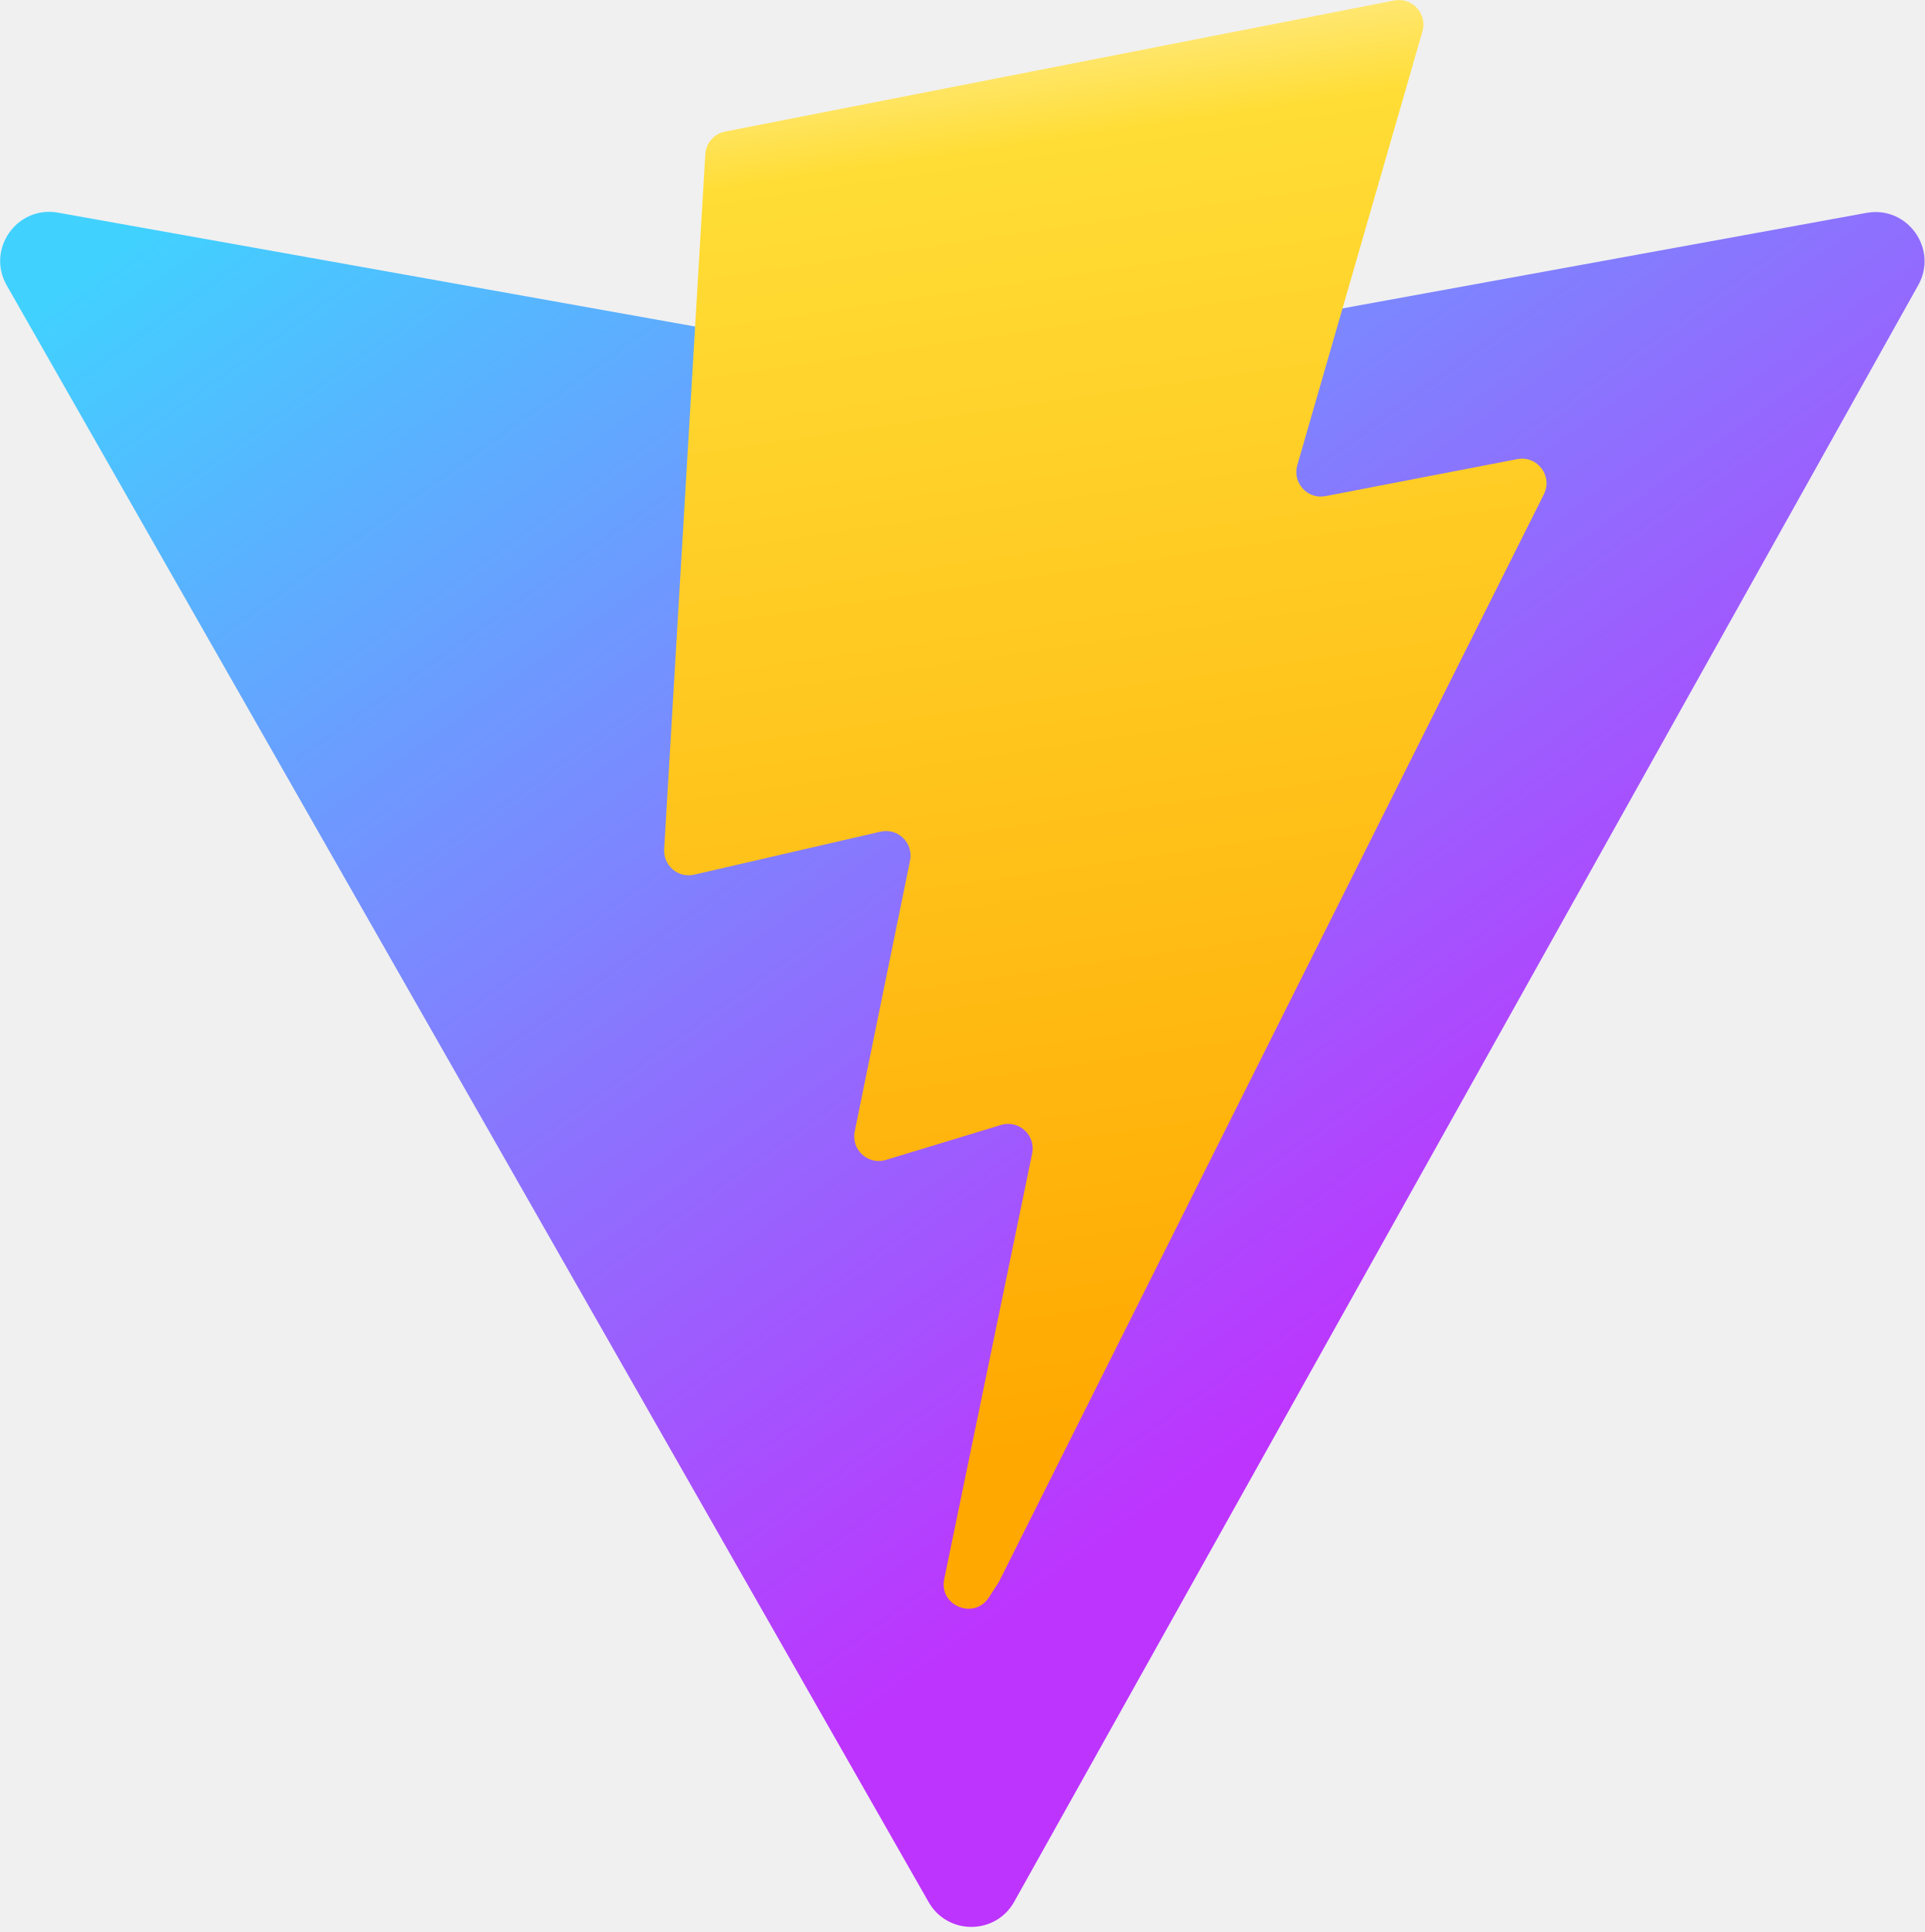
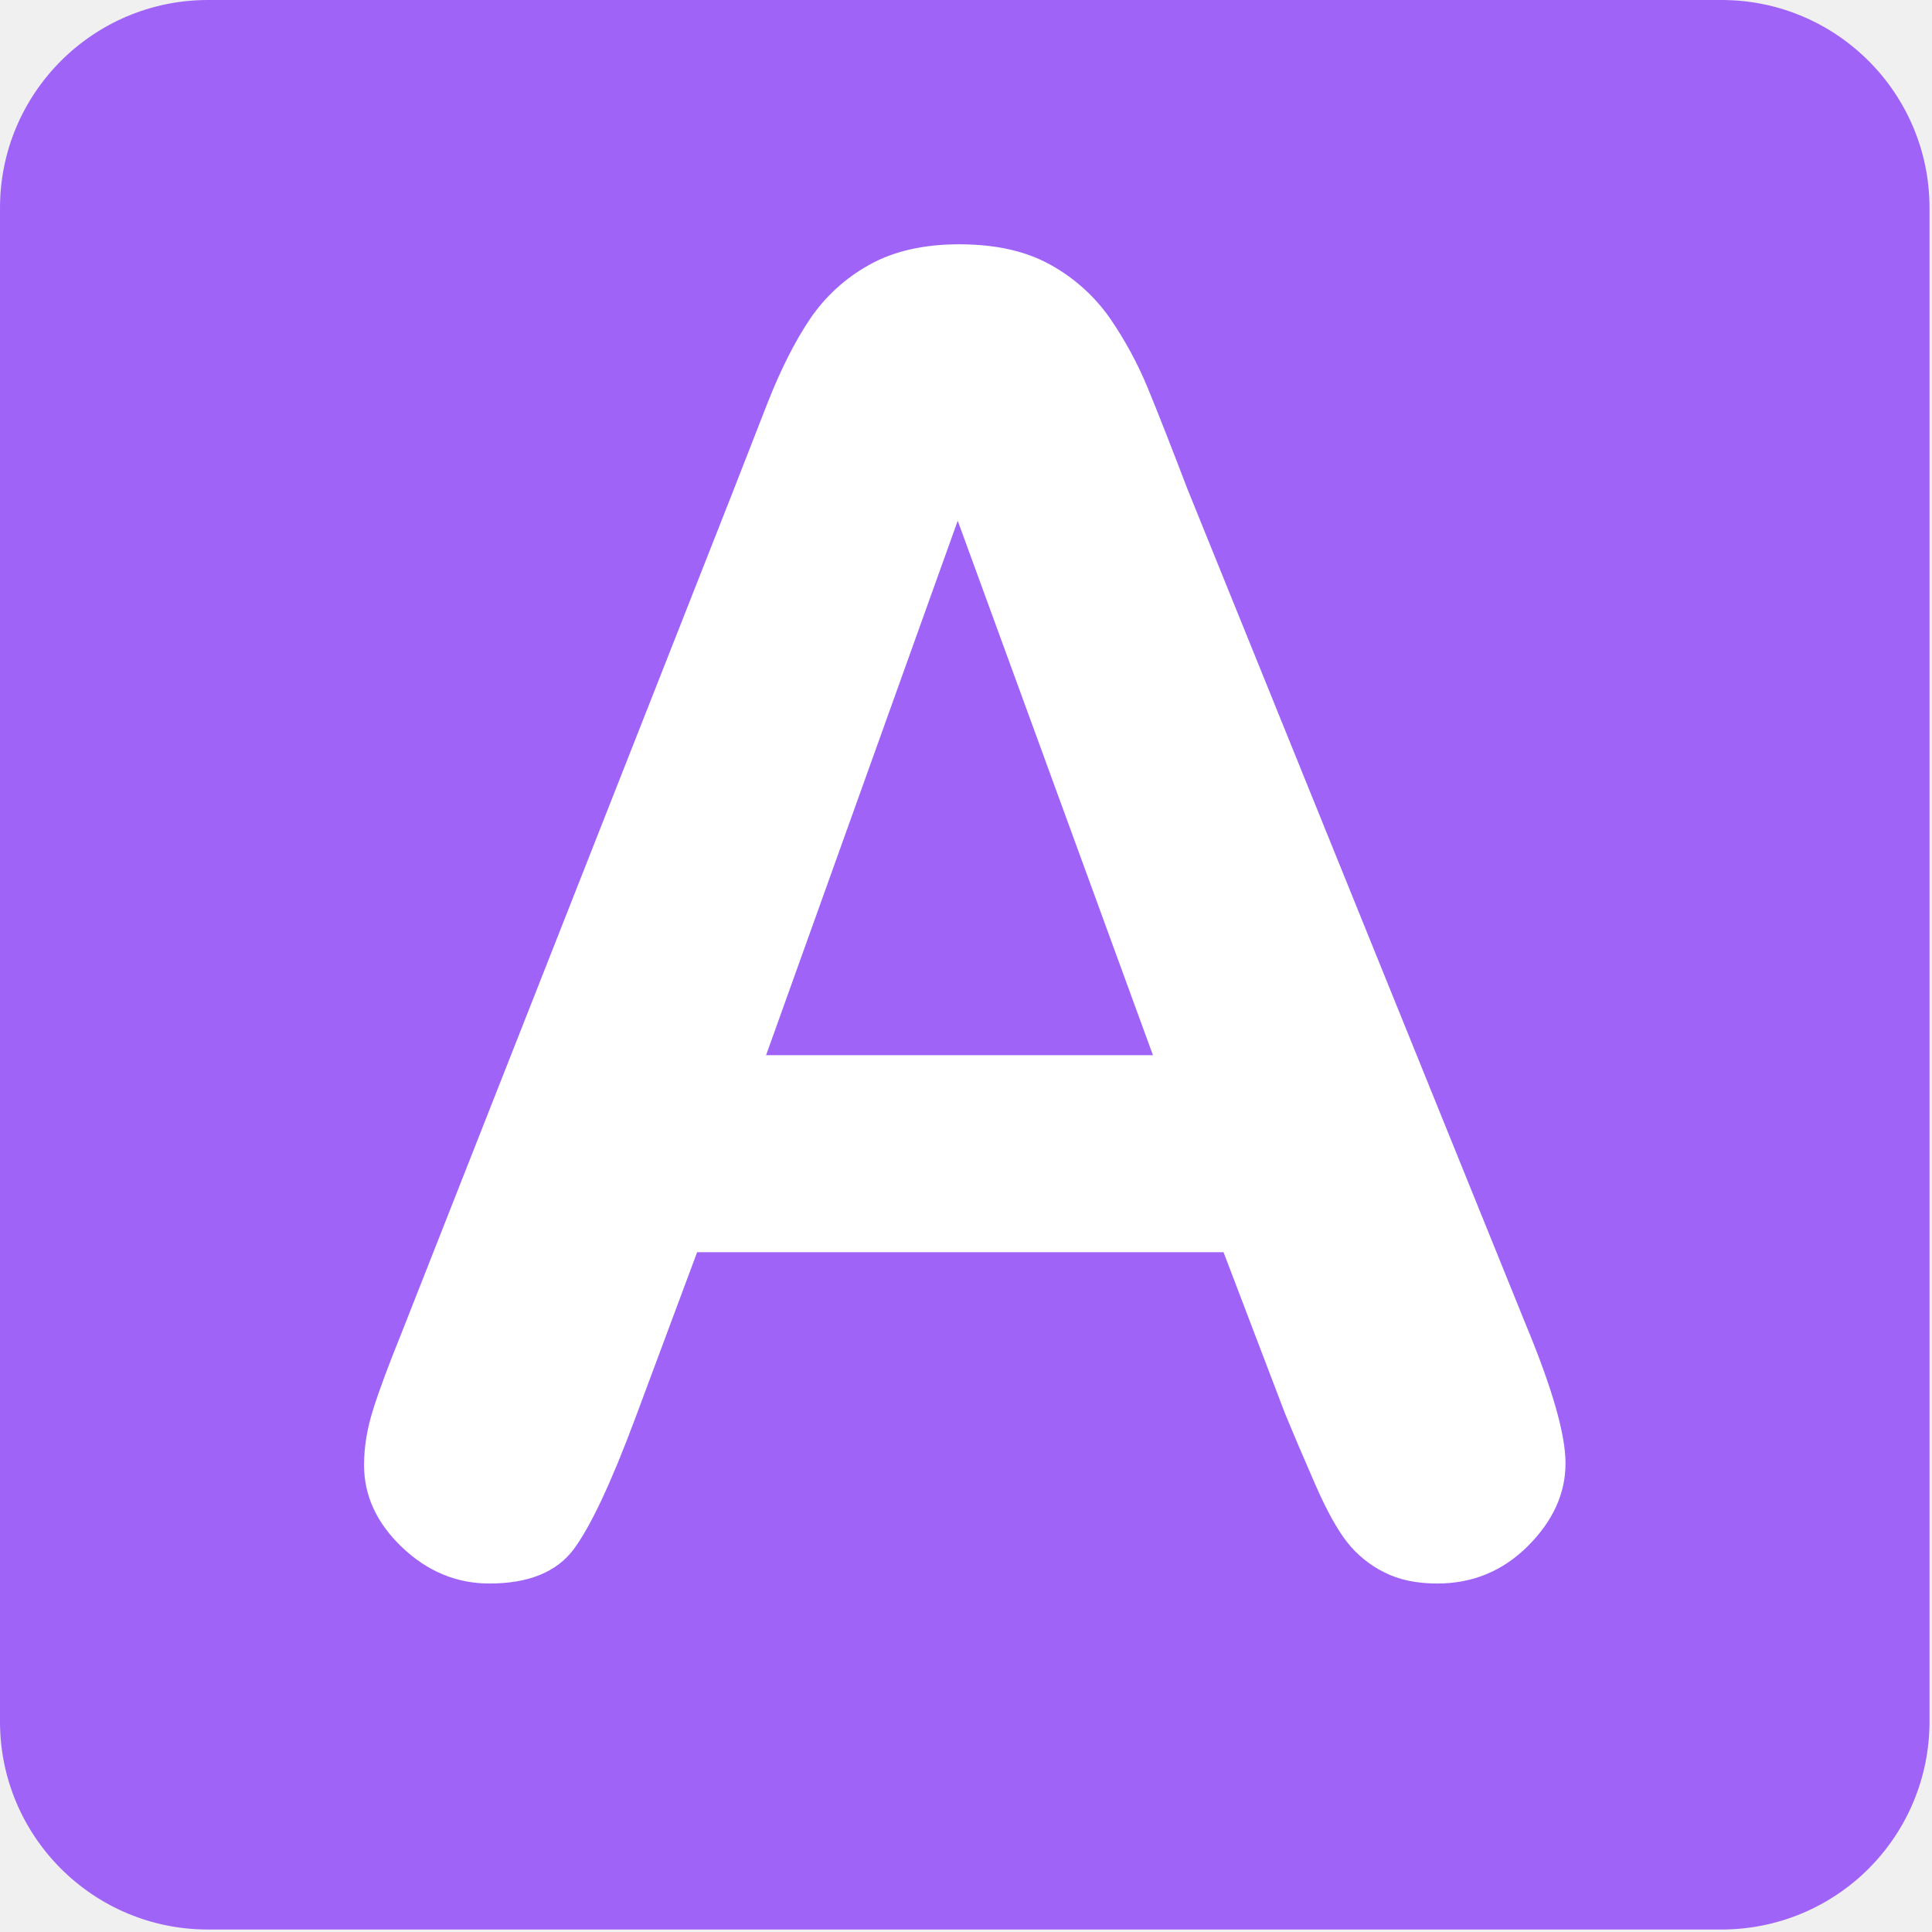
- <svg xmlns="http://www.w3.org/2000/svg" aria-hidden="true" role="img" class="iconify iconify--logos" width="31.88" height="32" preserveAspectRatio="xMidYMid meet" viewBox="0 0 256 257">
-   <defs>
-     <linearGradient id="IconifyId1813088fe1fbc01fb466" x1="-.828%" x2="57.636%" y1="7.652%" y2="78.411%">
-       <stop offset="0%" stop-color="#41D1FF" />
-       <stop offset="100%" stop-color="#BD34FE" />
-     </linearGradient>
-     <linearGradient id="IconifyId1813088fe1fbc01fb467" x1="43.376%" x2="50.316%" y1="2.242%" y2="89.03%">
-       <stop offset="0%" stop-color="#FFEA83" />
-       <stop offset="8.333%" stop-color="#FFDD35" />
-       <stop offset="100%" stop-color="#FFA800" />
-     </linearGradient>
-   </defs>
-   <path fill="url(#IconifyId1813088fe1fbc01fb466)" d="M255.153 37.938L134.897 252.976c-2.483 4.44-8.862 4.466-11.382.048L.875 37.958c-2.746-4.814 1.371-10.646 6.827-9.67l120.385 21.517a6.537 6.537 0 0 0 2.322-.004l117.867-21.483c5.438-.991 9.574 4.796 6.877 9.62Z" />
-   <path fill="url(#IconifyId1813088fe1fbc01fb467)" d="M185.432.063L96.44 17.501a3.268 3.268 0 0 0-2.634 3.014l-5.474 92.456a3.268 3.268 0 0 0 3.997 3.378l24.777-5.718c2.318-.535 4.413 1.507 3.936 3.838l-7.361 36.047c-.495 2.426 1.782 4.5 4.151 3.78l15.304-4.649c2.372-.72 4.652 1.36 4.15 3.788l-11.698 56.621c-.732 3.542 3.979 5.473 5.943 2.437l1.313-2.028l72.516-144.72c1.215-2.423-.88-5.186-3.54-4.672l-25.505 4.922c-2.396.462-4.435-1.77-3.759-4.114l16.646-57.705c.677-2.35-1.37-4.583-3.769-4.113Z" />
+ <svg xmlns="http://www.w3.org/2000/svg" width="1em" height="1em" viewBox="0 0 64 64">
+   <path fill="#9f64f7" d="M63.918 57.028a6.886 6.886 0 0 1-6.89 6.89H6.887A6.887 6.887 0 0 1 0 57.028V6.887A6.89 6.89 0 0 1 6.887 0h50.141a6.89 6.89 0 0 1 6.89 6.887z" />
+   <path fill="#fff" d="m42.583 46.864l-2.052-5.383H23.093l-2.05 5.501q-1.2 3.217-2.046 4.349q-.849 1.124-2.782 1.125c-1.094 0-2.06-.404-2.896-1.201q-1.26-1.199-1.259-2.722q-.001-.877.292-1.813c.192-.625.517-1.492.966-2.604l10.973-27.86q.469-1.197 1.125-2.882q.661-1.684 1.408-2.795a5.7 5.7 0 0 1 1.959-1.799q1.213-.688 3-.687q1.813 0 3.03.687a5.85 5.85 0 0 1 1.962 1.771c.494.723.916 1.496 1.256 2.325q.513 1.25 1.304 3.322l11.21 27.682q1.316 3.164 1.315 4.595c0 .993-.414 1.908-1.243 2.736q-1.244 1.244-3 1.245c-.683 0-1.268-.12-1.757-.369a3.6 3.6 0 0 1-1.229-.993c-.331-.42-.687-1.061-1.067-1.932q-.57-1.302-.978-2.298M25.377 34.955h12.816L31.726 17.25z" />
</svg>
